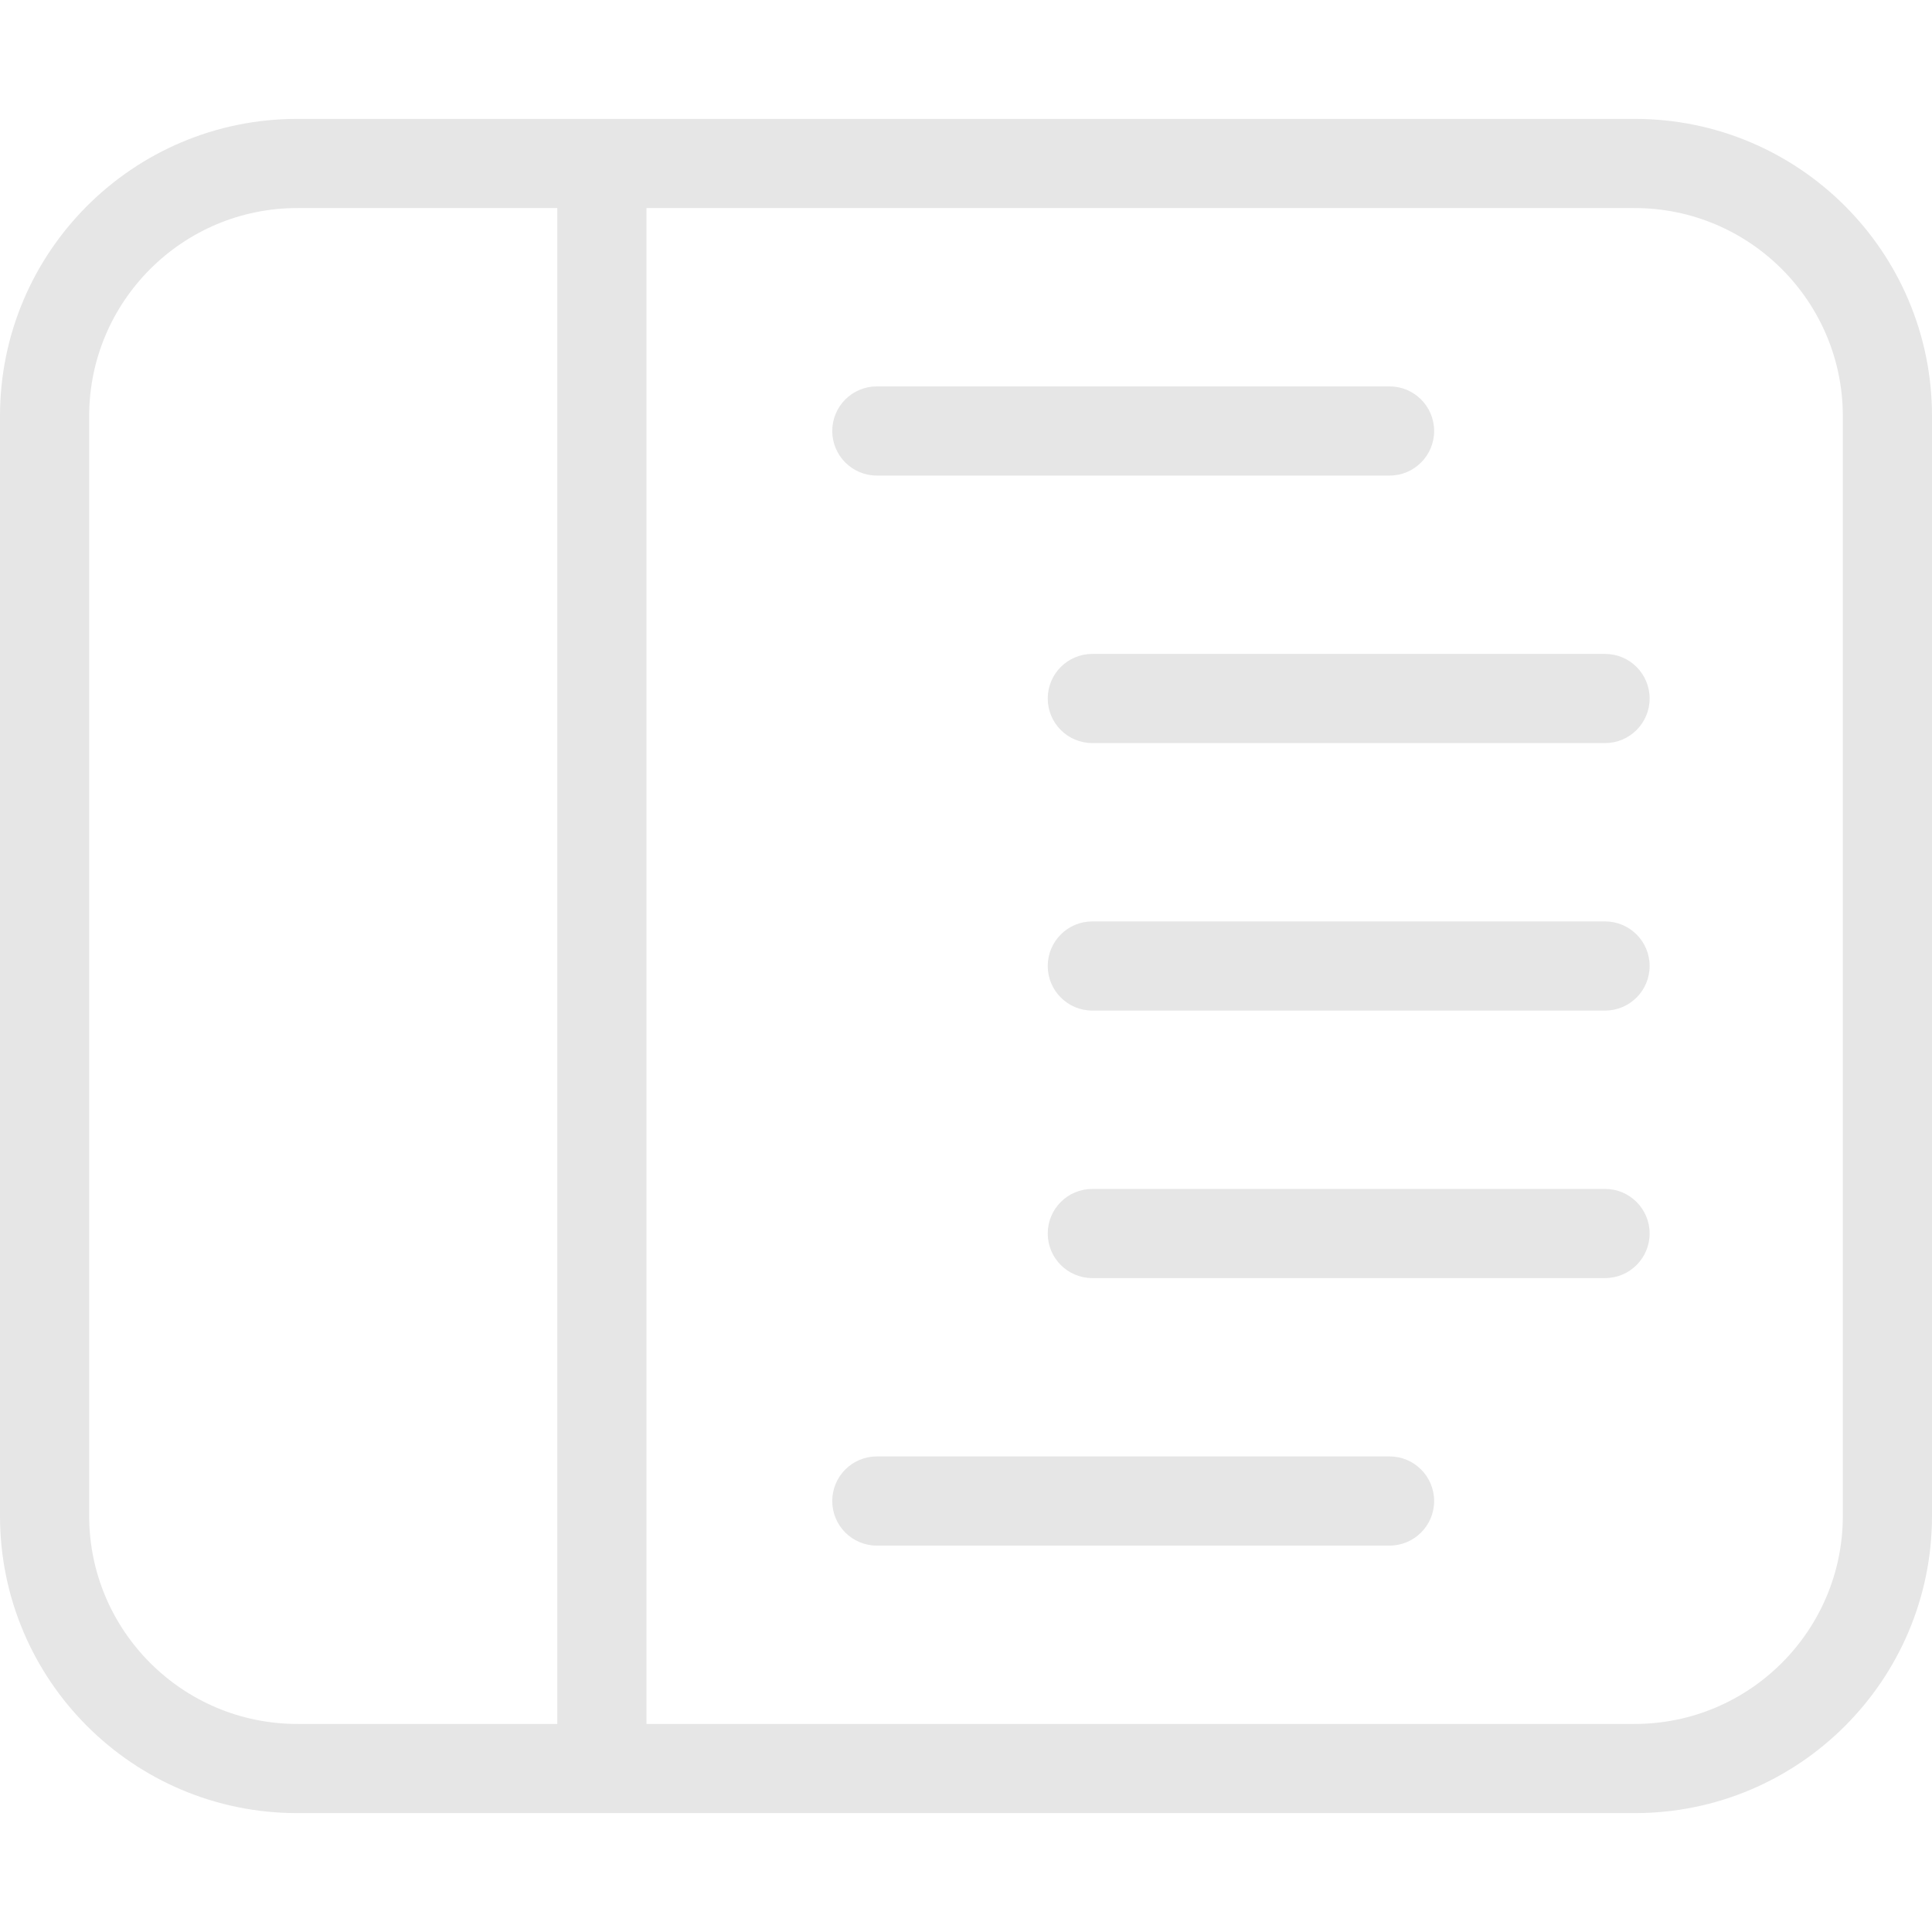
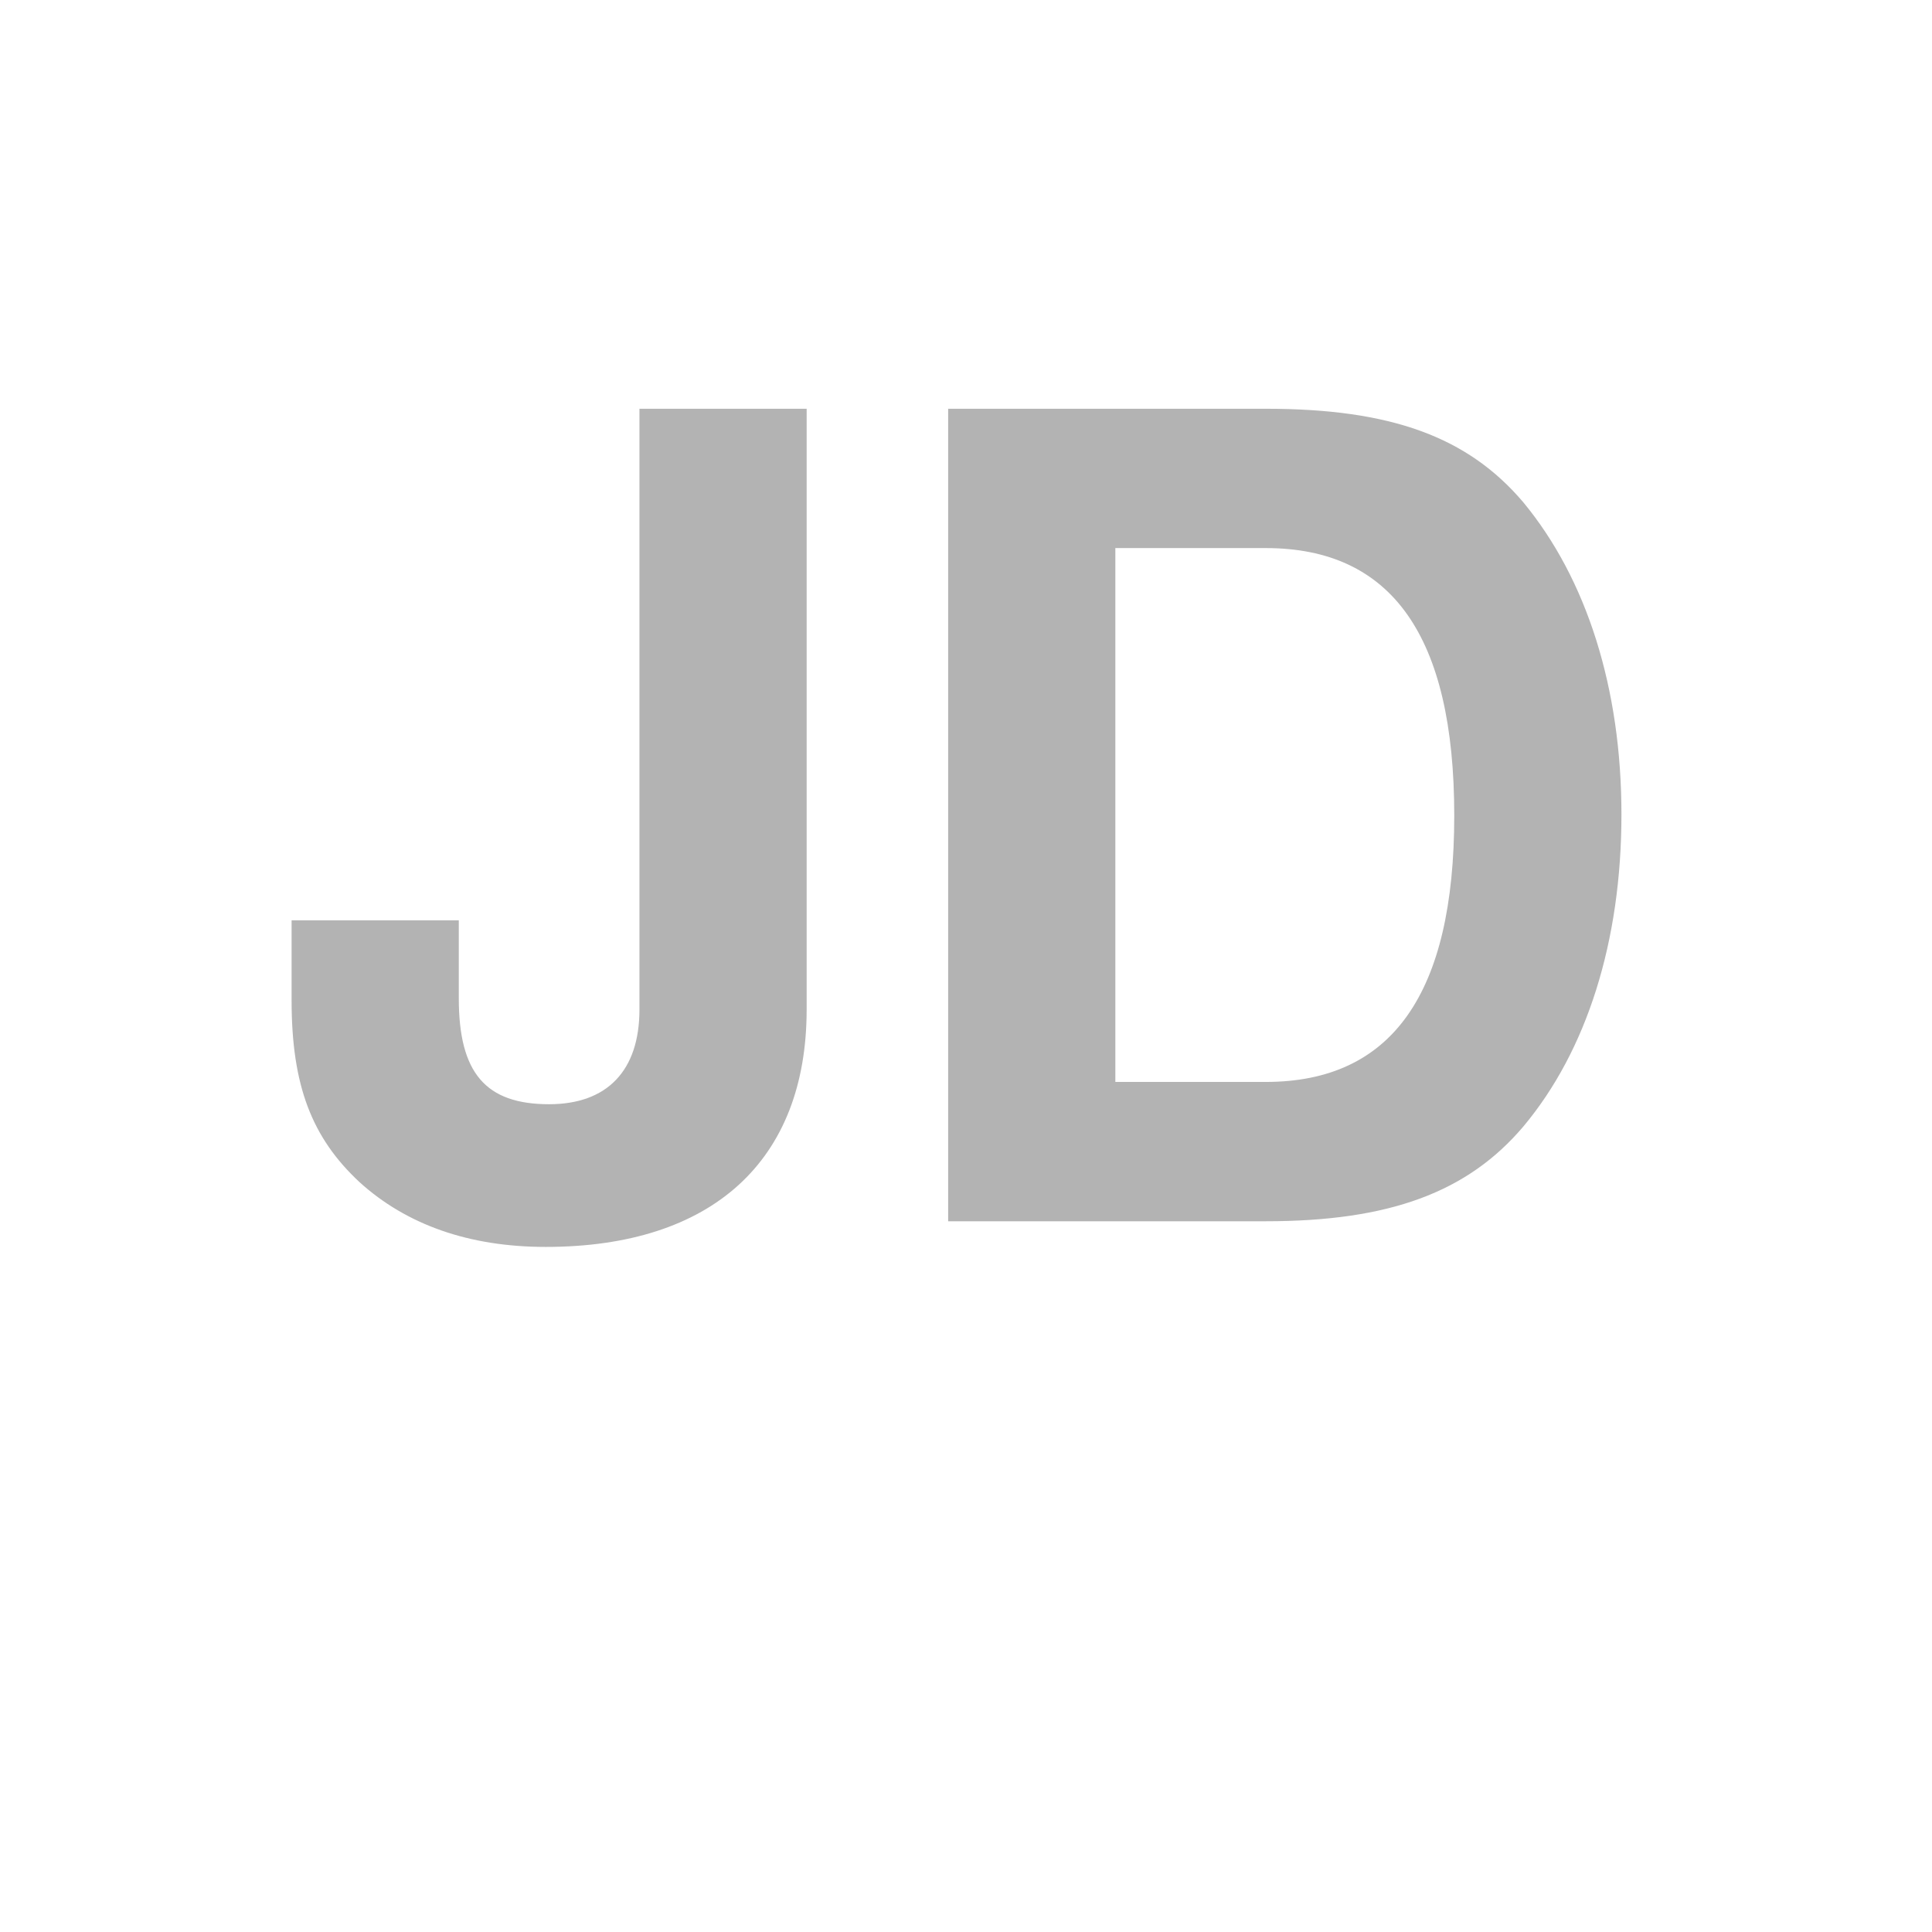
- <svg xmlns="http://www.w3.org/2000/svg" width="260" height="260" viewBox="0 0 260 260" opacity="0.1">
-   <path d="M220 16H40C17.909 16 0 33.909 0 56V204C0 226.091 17.909 244 40 244H220C242.091 244 260 226.091 260 204V56C260 33.909 242.091 16 220 16ZM12 204V56C12 40.561 24.561 28 40 28H75V232H40C24.561 232 12 219.439 12 204ZM248 204C248 219.439 235.439 232 220 232H87V28H220C235.439 28 248 40.561 248 56V204ZM112 58C112 54.686 114.686 52 118 52H187C190.314 52 193 54.686 193 58C193 61.314 190.314 64 187 64H118C114.686 64 112 61.314 112 58ZM193 202C193 205.314 190.314 208 187 208H118C114.686 208 112 205.314 112 202C112 198.686 114.686 196 118 196H187C190.314 196 193 198.686 193 202ZM222 94C222 97.314 219.314 100 216 100H147C143.686 100 141 97.314 141 94C141 90.686 143.686 88 147 88H216C219.314 88 222 90.686 222 94ZM222 130C222 133.314 219.314 136 216 136H147C143.686 136 141 133.314 141 130C141 126.686 143.686 124 147 124H216C219.314 124 222 126.686 222 130ZM222 166C222 169.314 219.314 172 216 172H147C143.686 172 141 169.314 141 166C141 162.686 143.686 160 147 160H216C219.314 160 222 162.686 222 166Z" />
+ <svg xmlns="http://www.w3.org/2000/svg" width="260" height="260" viewBox="0 0 260 260" opacity="0.3">
+   <text x="130" y="130" text-anchor="middle" dominant-baseline="central" font-family="Arial Black, Helvetica Neue, Helvetica, Arial, sans-serif" font-weight="900" font-size="150" letter-spacing="-3">JD</text>
</svg>
